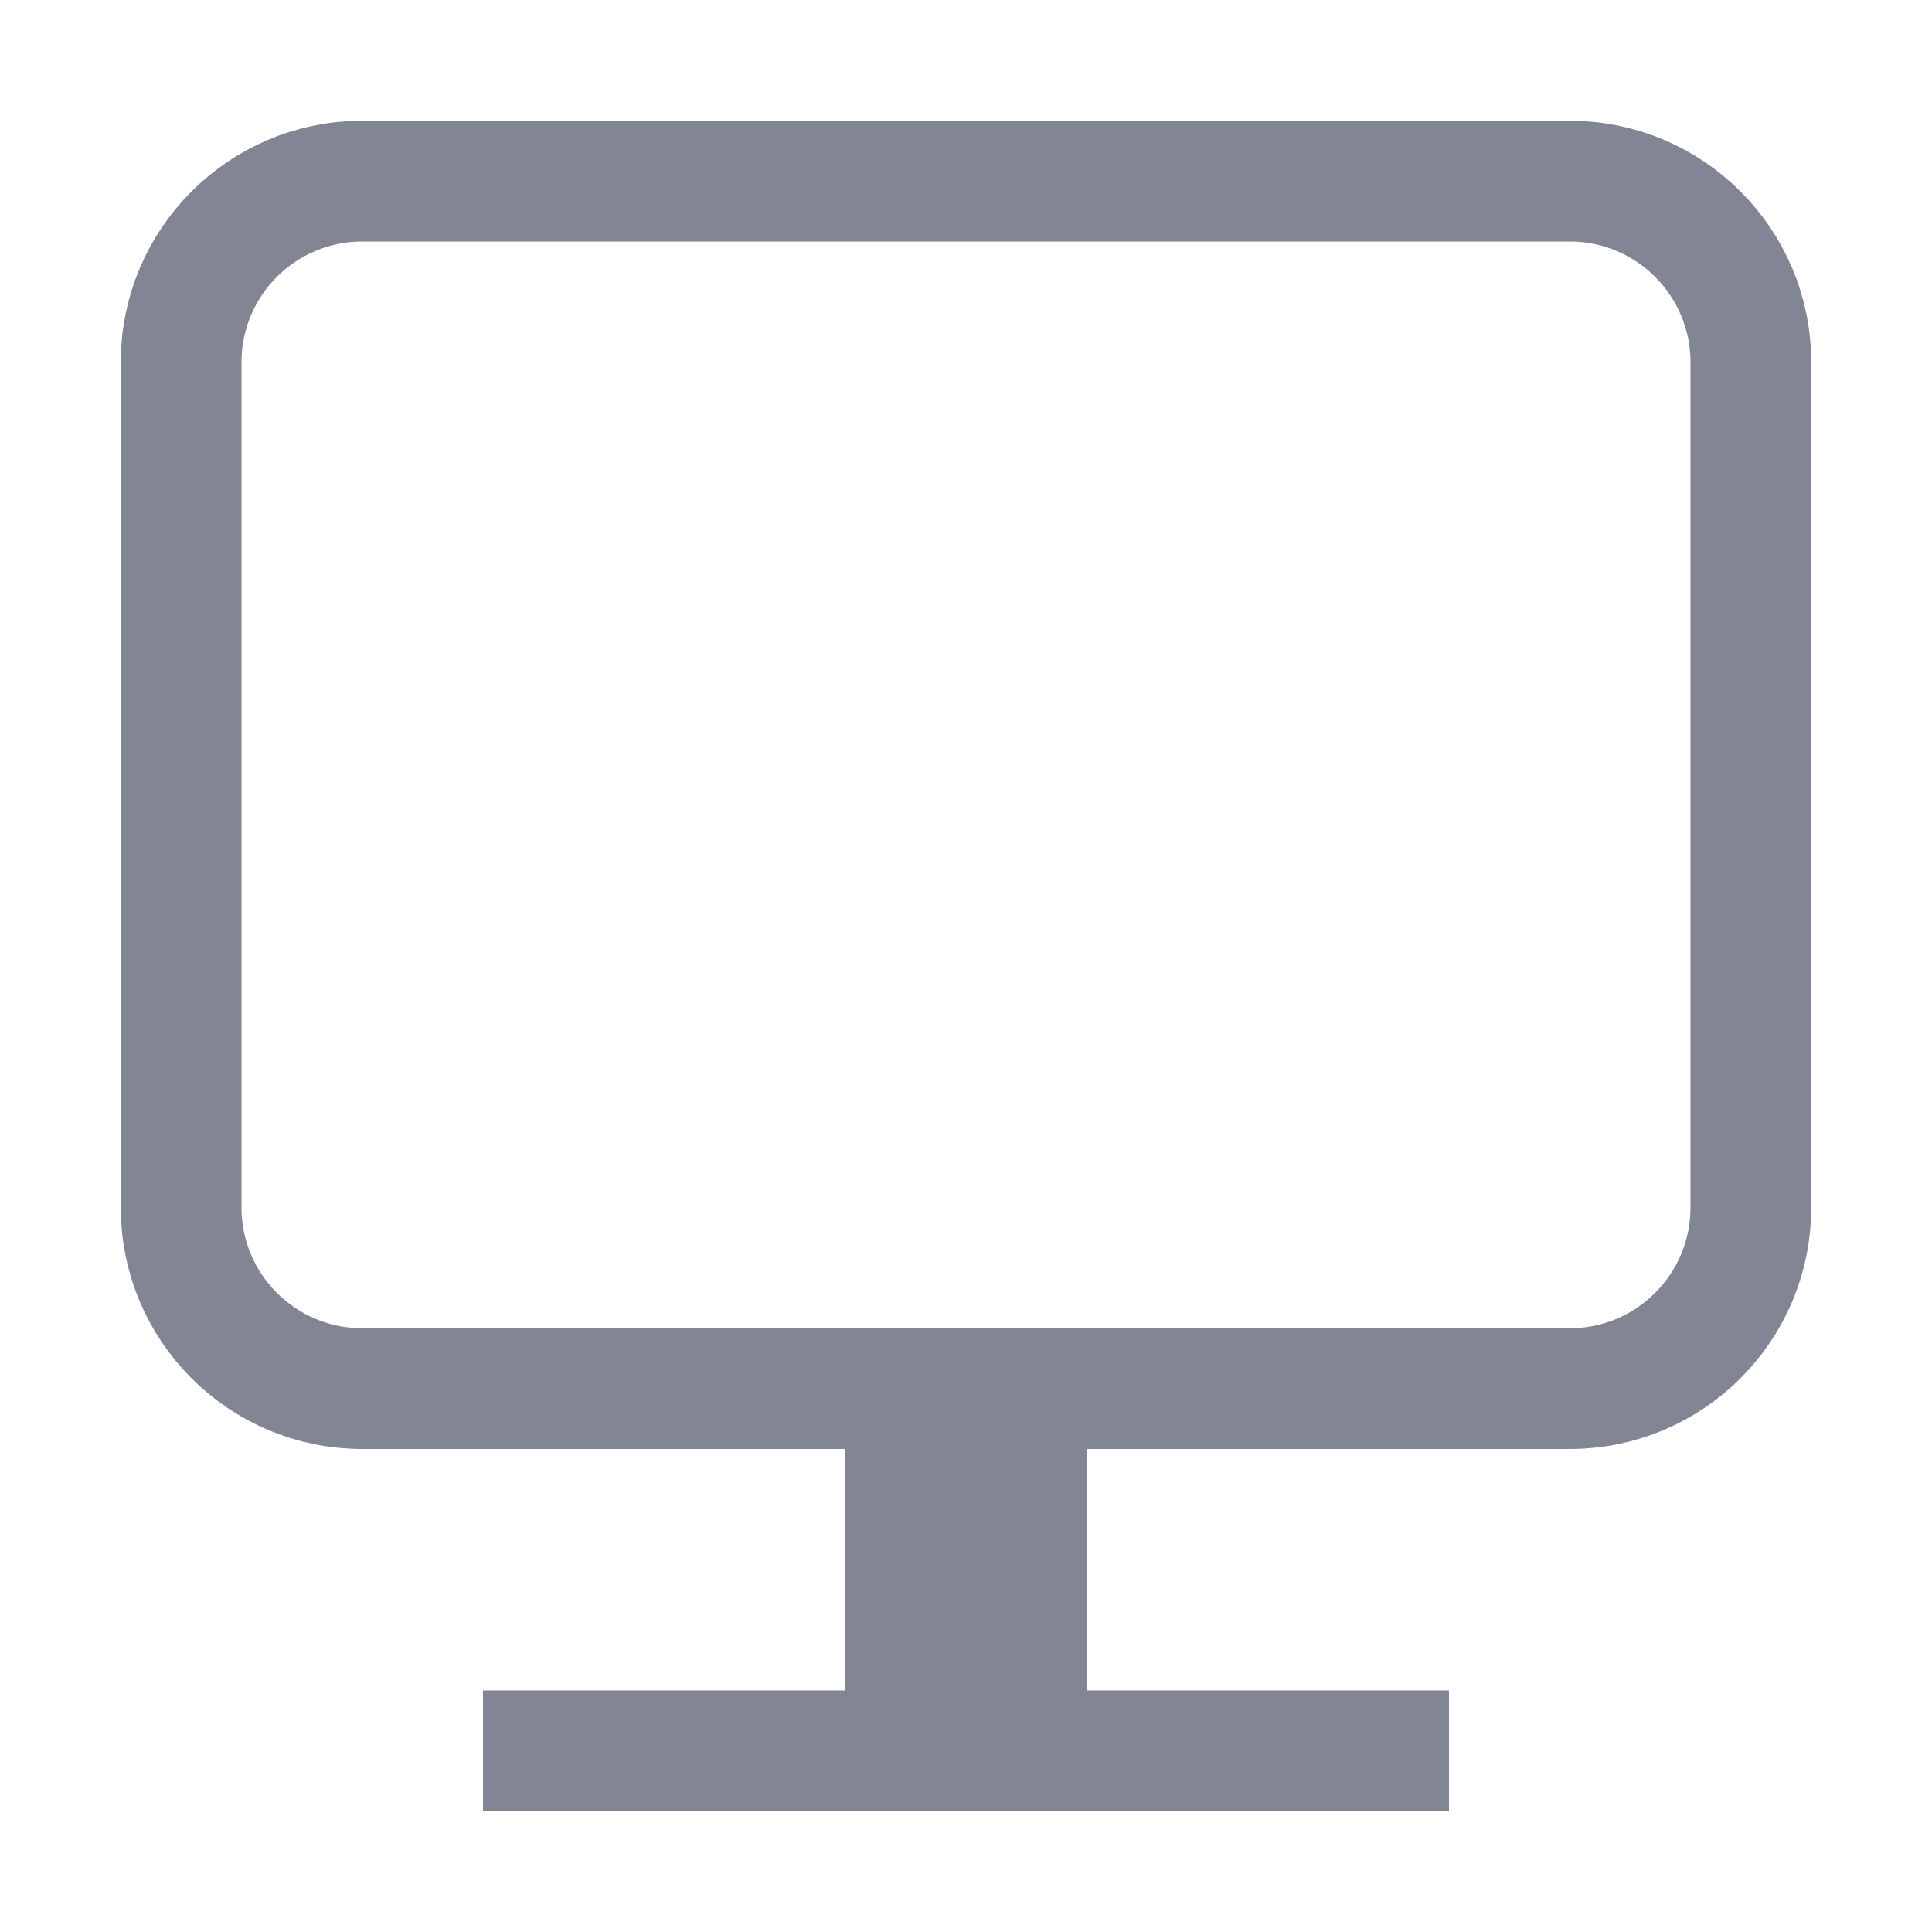
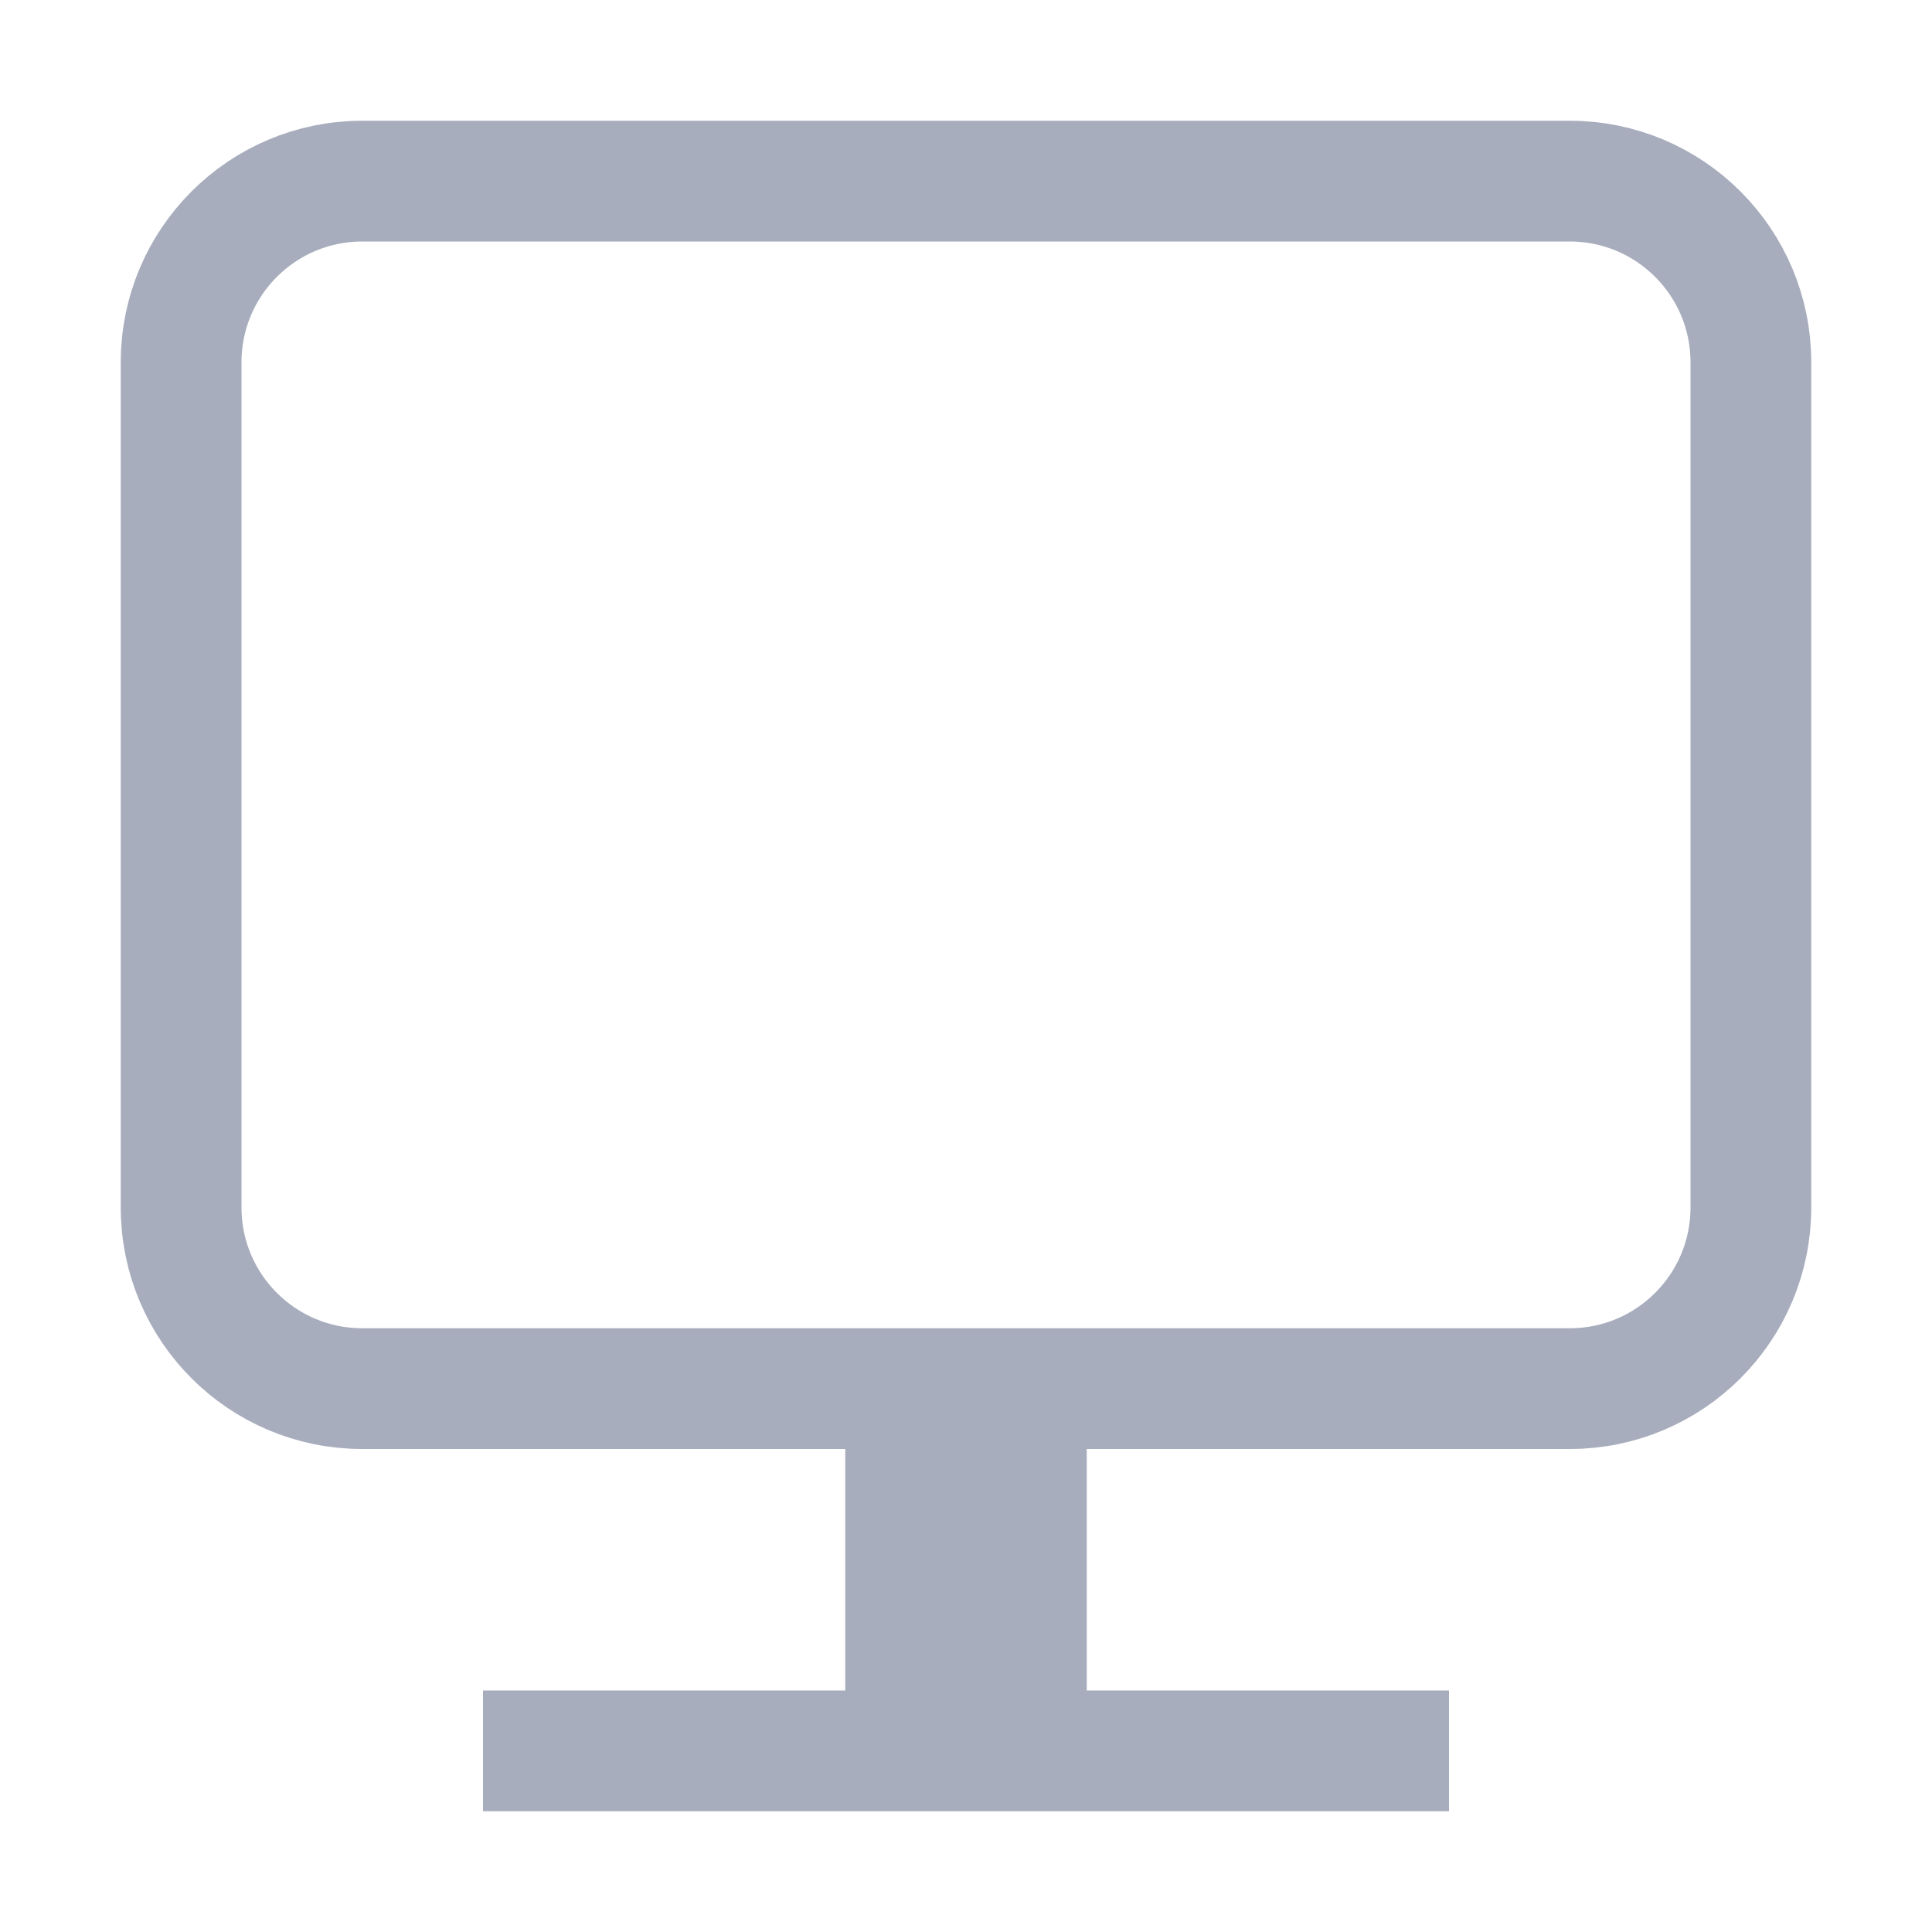
<svg xmlns="http://www.w3.org/2000/svg" width="16" height="16" viewBox="0 0 16 16" fill="none">
-   <rect x="1.5" y="1.5" width="13" height="10" rx="1.5" stroke="#818594" stroke-width="1" stroke-linejoin="round" />
-   <path d="M7 12H9V14H12V15H4V14H7V12Z" fill="#818594" />
+   <rect x="1.5" y="1.5" width="13" height="10" rx="1.5" stroke="#A8ADBD" stroke-width="1" stroke-linejoin="round" />
+   <path d="M7 12H9V14H12V15H4V14H7V12Z" fill="#A8ADBD" />
</svg>
